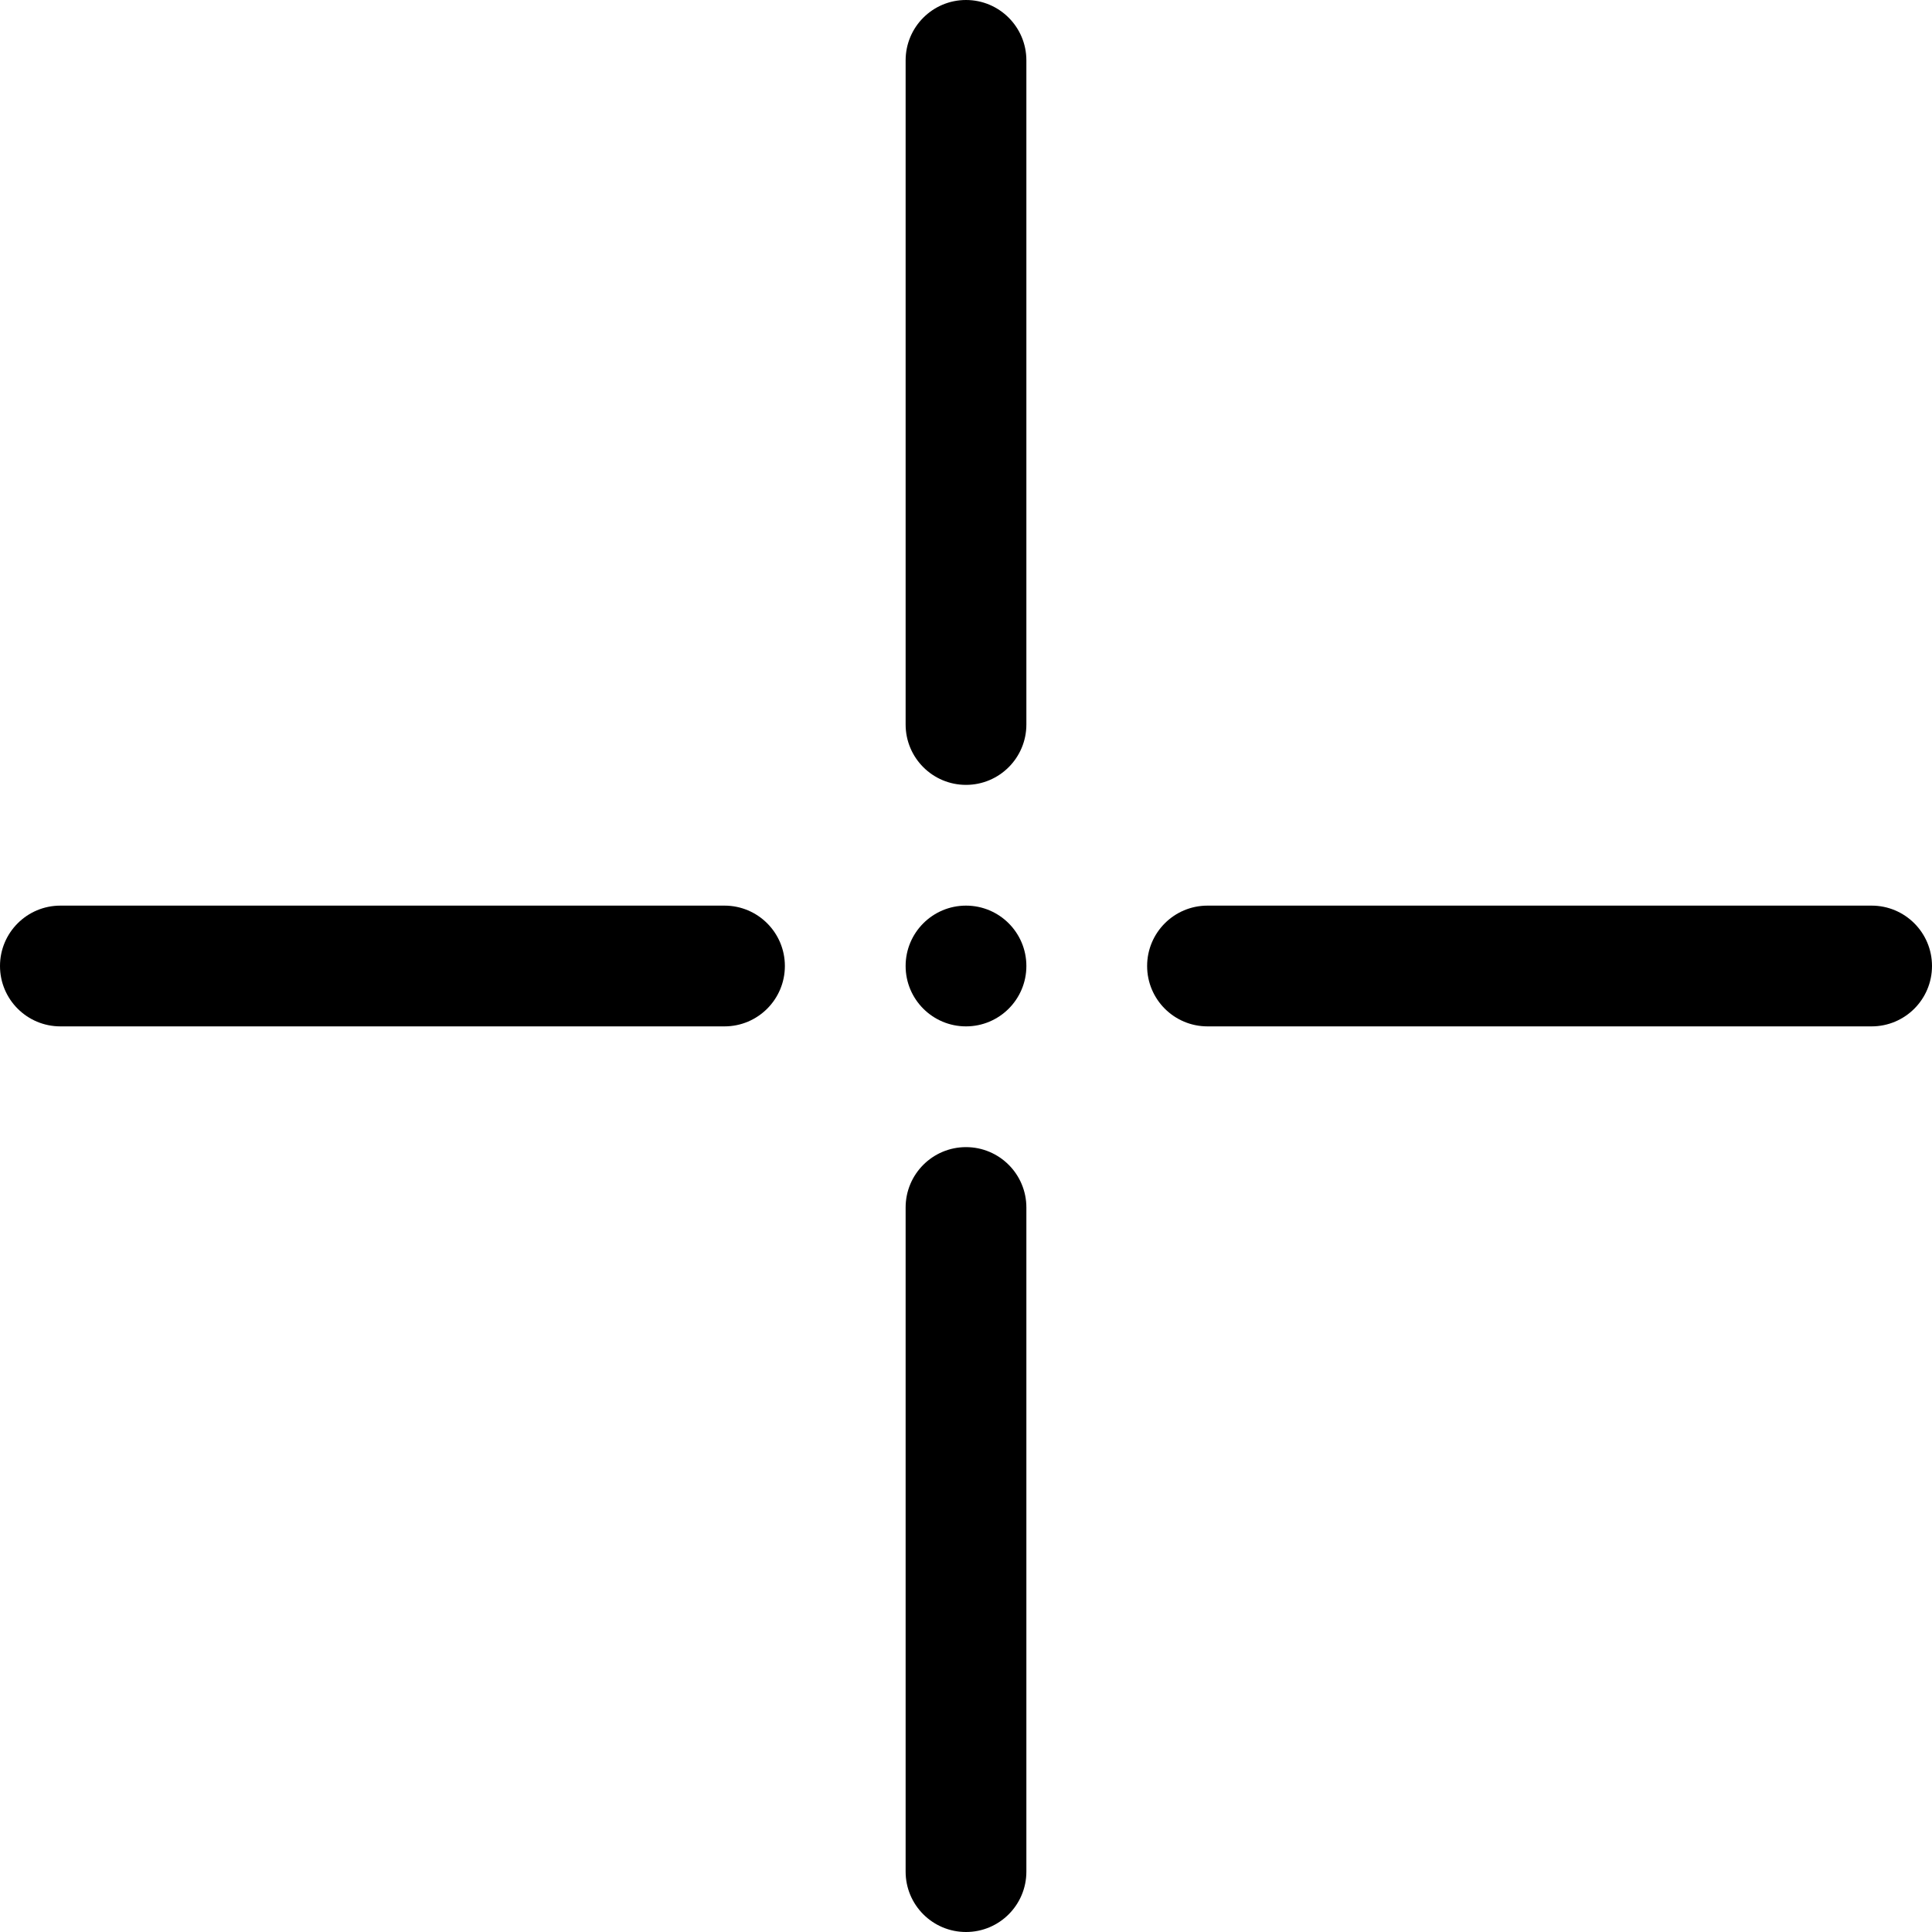
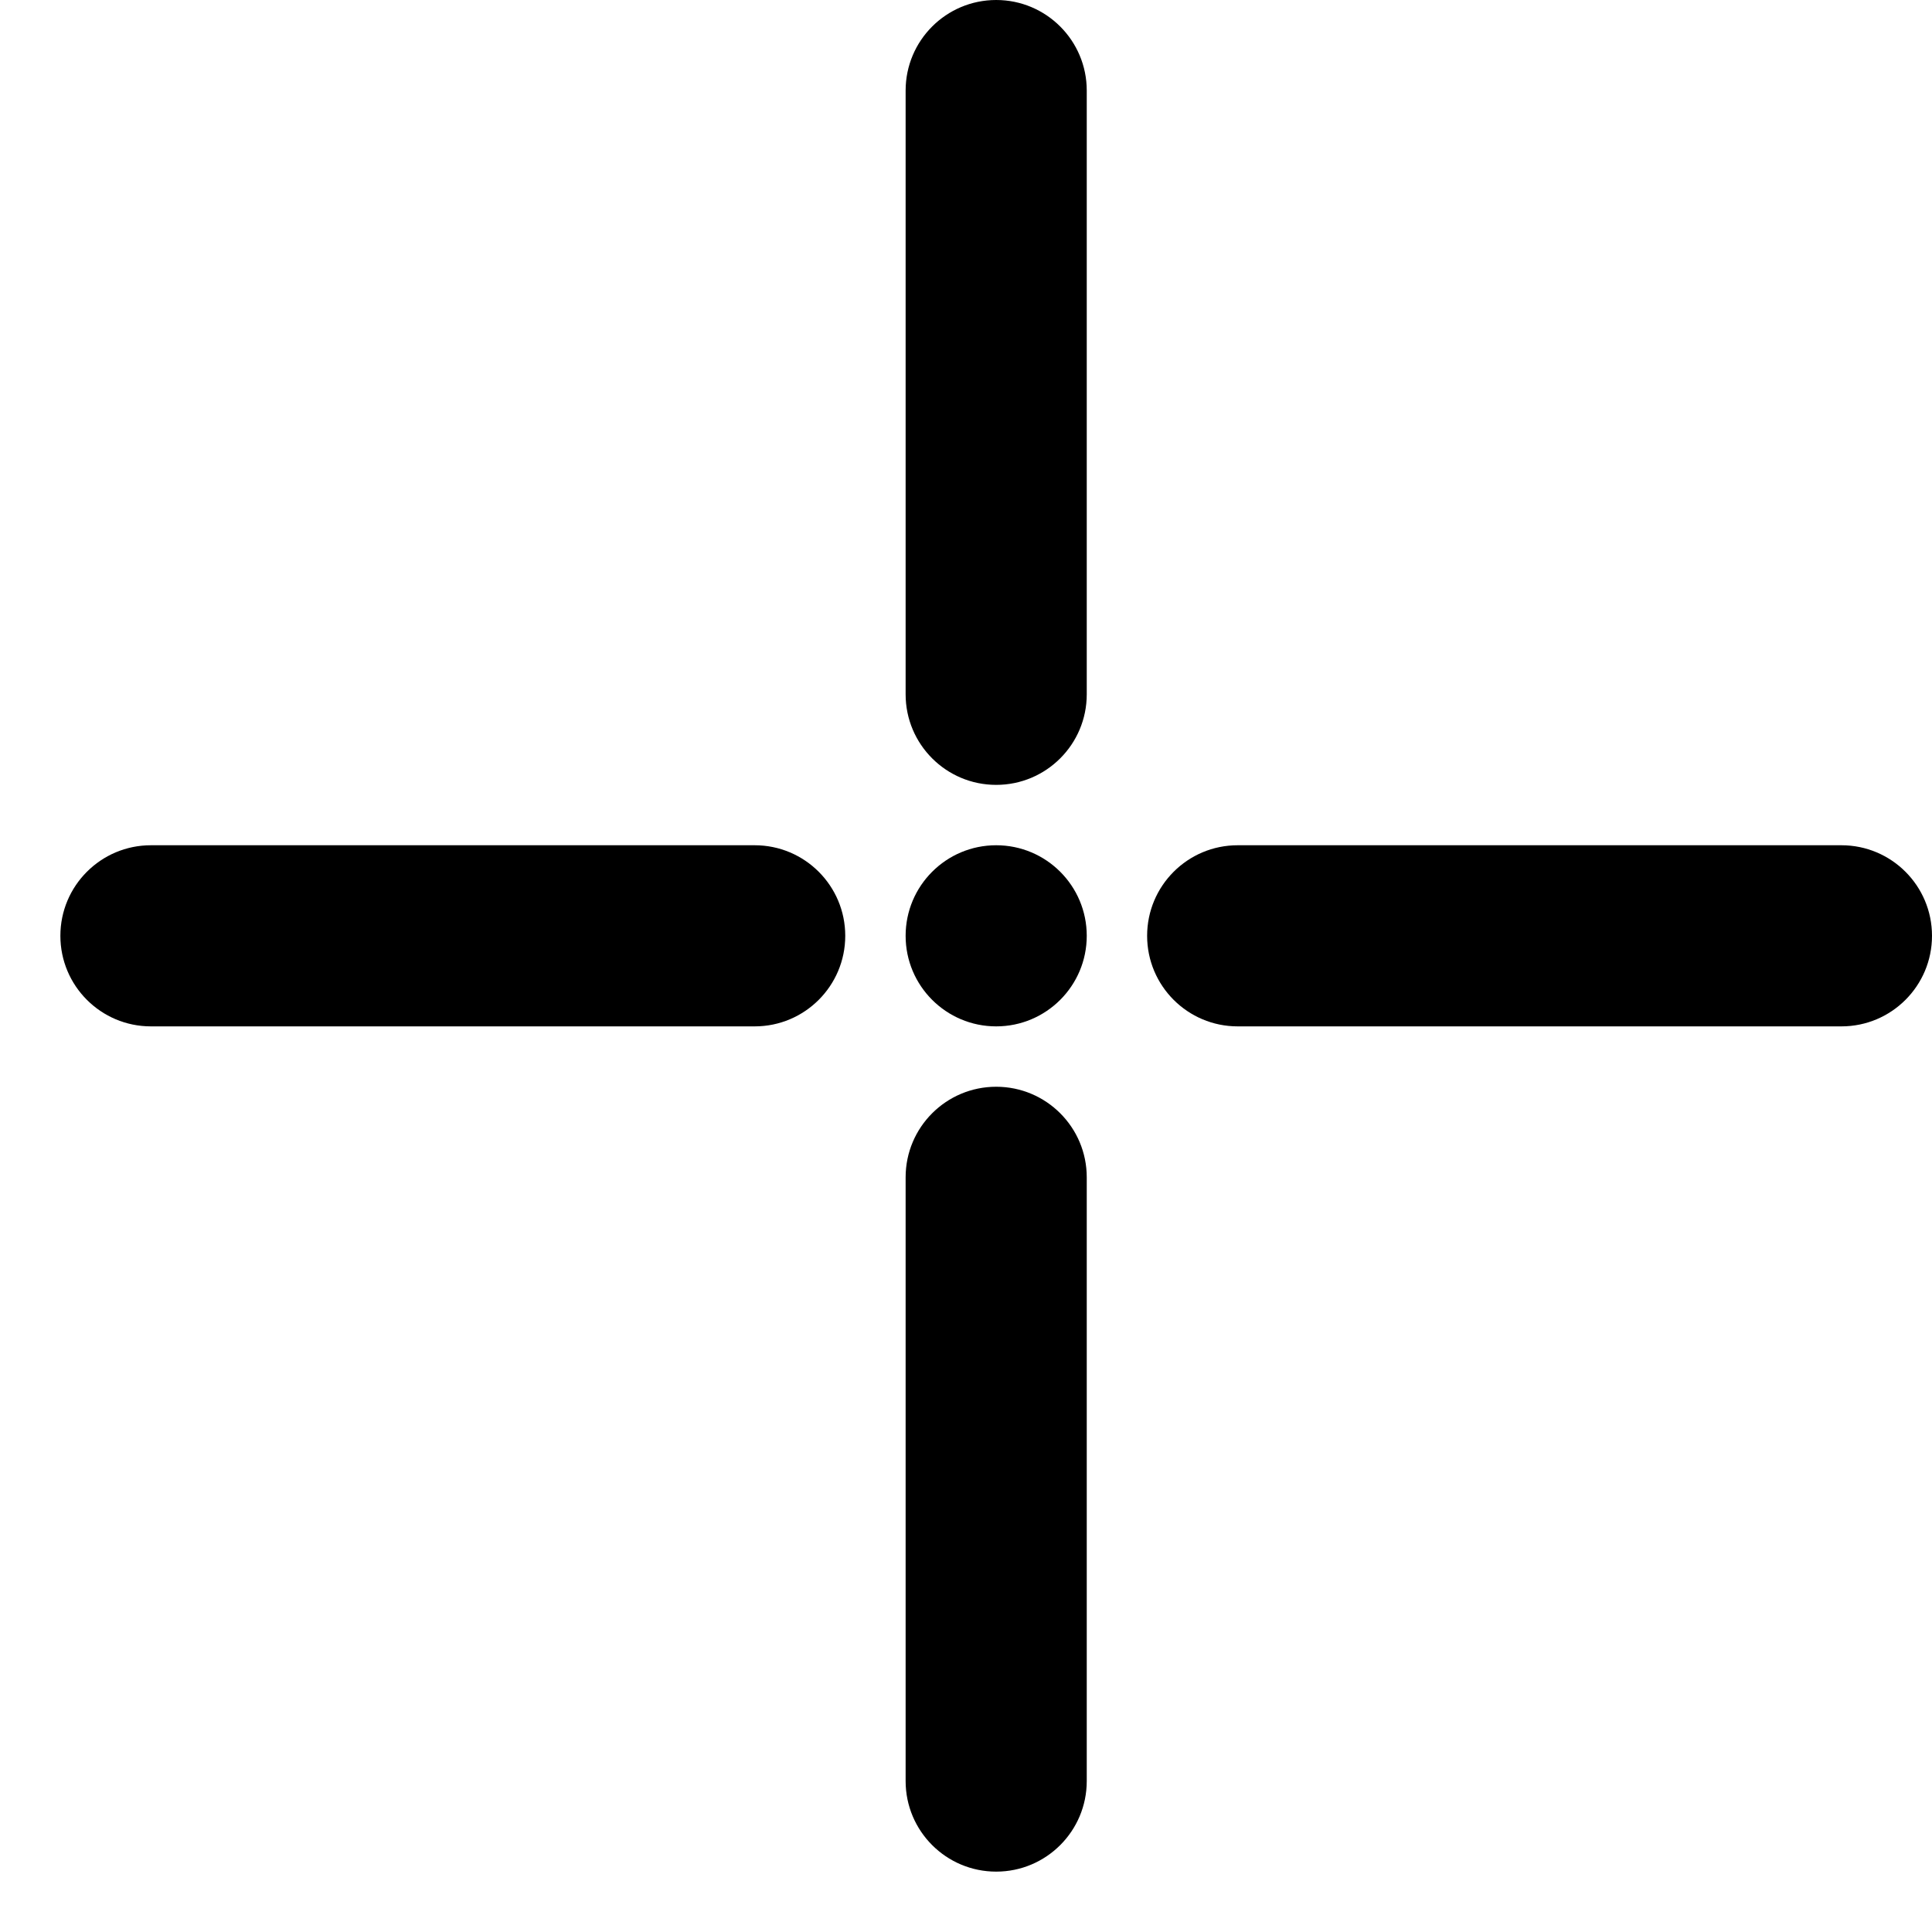
<svg xmlns="http://www.w3.org/2000/svg" width="32" height="32" viewBox="0 0 32 32" fill="none">
-   <rect x="15" width="2" height="13" rx="1" fill="black" />
-   <rect x="15" y="19" width="2" height="13" rx="1" fill="black" />
-   <rect y="17" width="2" height="13" rx="1" transform="rotate(-90 0 17)" fill="black" />
-   <rect x="19" y="17" width="2" height="13" rx="1" transform="rotate(-90 19 17)" fill="black" />
-   <circle cx="16" cy="16" r="1" fill="black" />
+   <rect x="15" width="3" height="13" rx="1.5" fill="black" />
+   <rect x="15" y="18" width="3" height="13" rx="1.5" fill="black" />
+   <rect x="1" y="17" width="3" height="13" rx="1.5" transform="rotate(-90 1 17)" fill="black" />
+   <rect x="19" y="17" width="3" height="13" rx="1.5" transform="rotate(-90 19 17)" fill="black" />
+   <circle cx="16.5" cy="15.5" r="1.5" fill="black" />
</svg>
